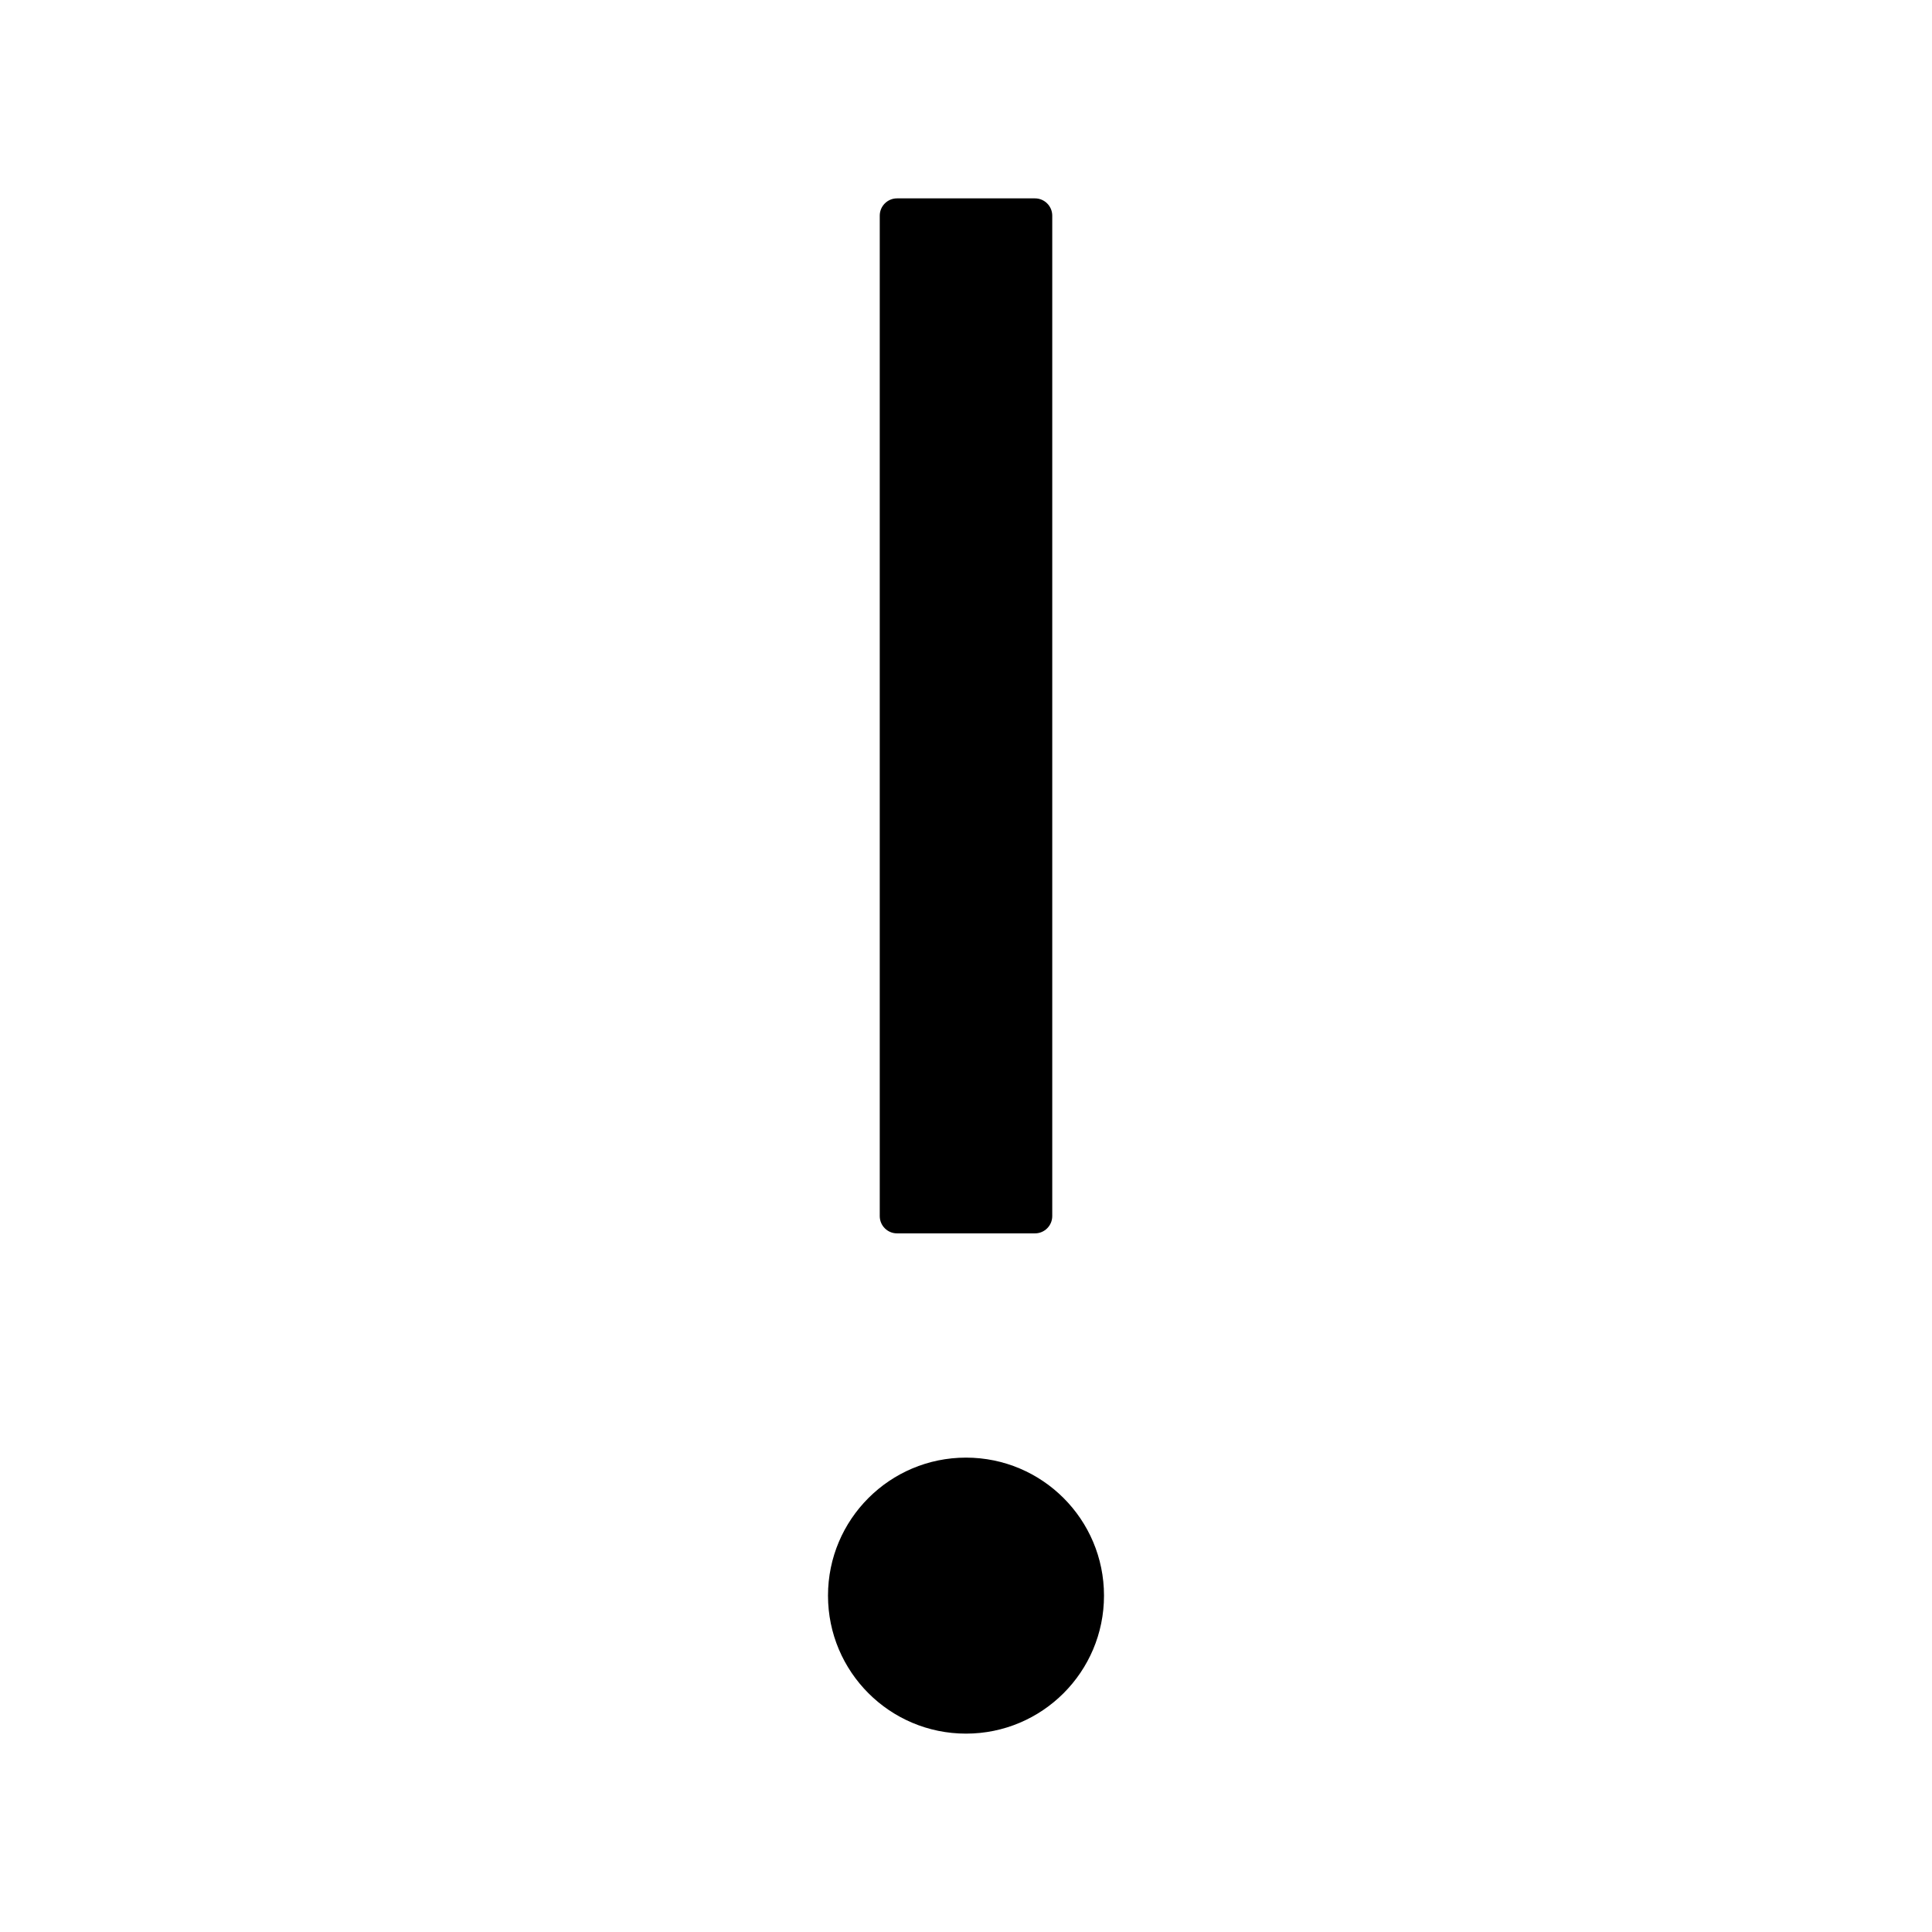
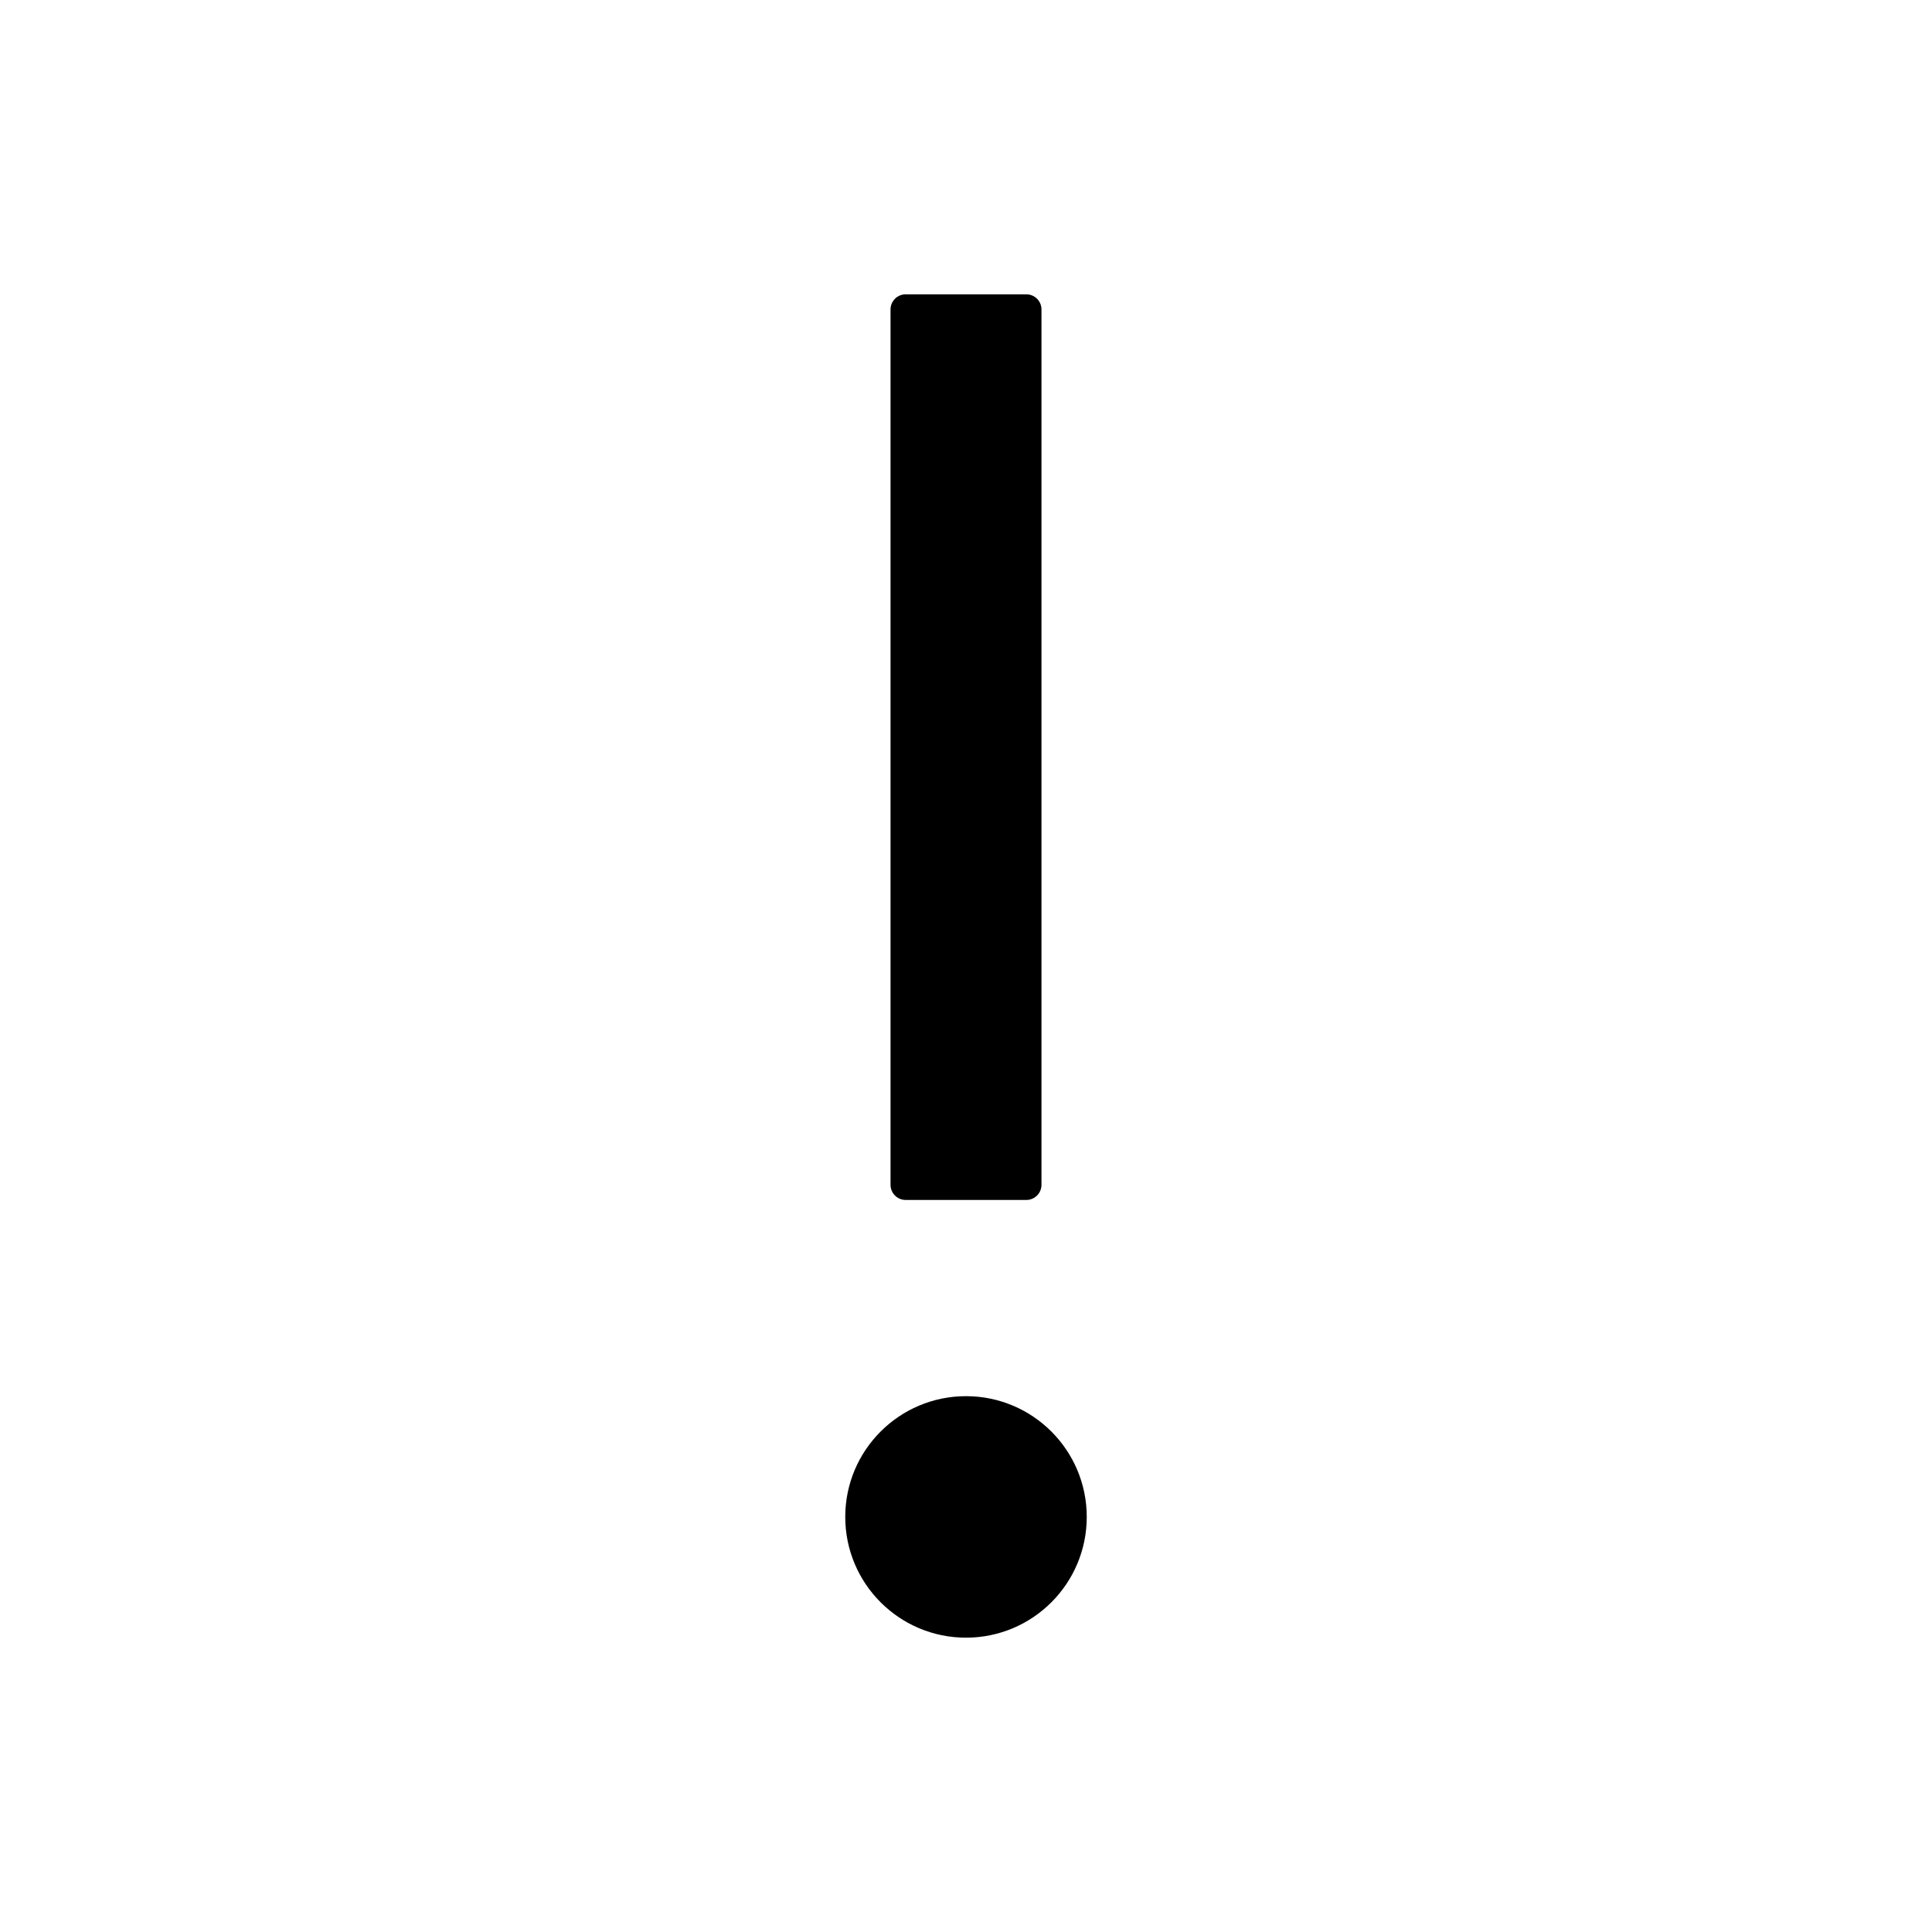
- <svg viewBox="64 64 896 896" focusable="false">
+ <svg viewBox="0 0 1024 1024" focusable="false">
  <path d="M448 804a64 64 0 10128 0 64 64 0 10-128 0zm32-168h64c4.4 0 8-3.6 8-8V164c0-4.4-3.6-8-8-8h-64c-4.4 0-8 3.6-8 8v464c0 4.4 3.6 8 8 8z" />
</svg>
